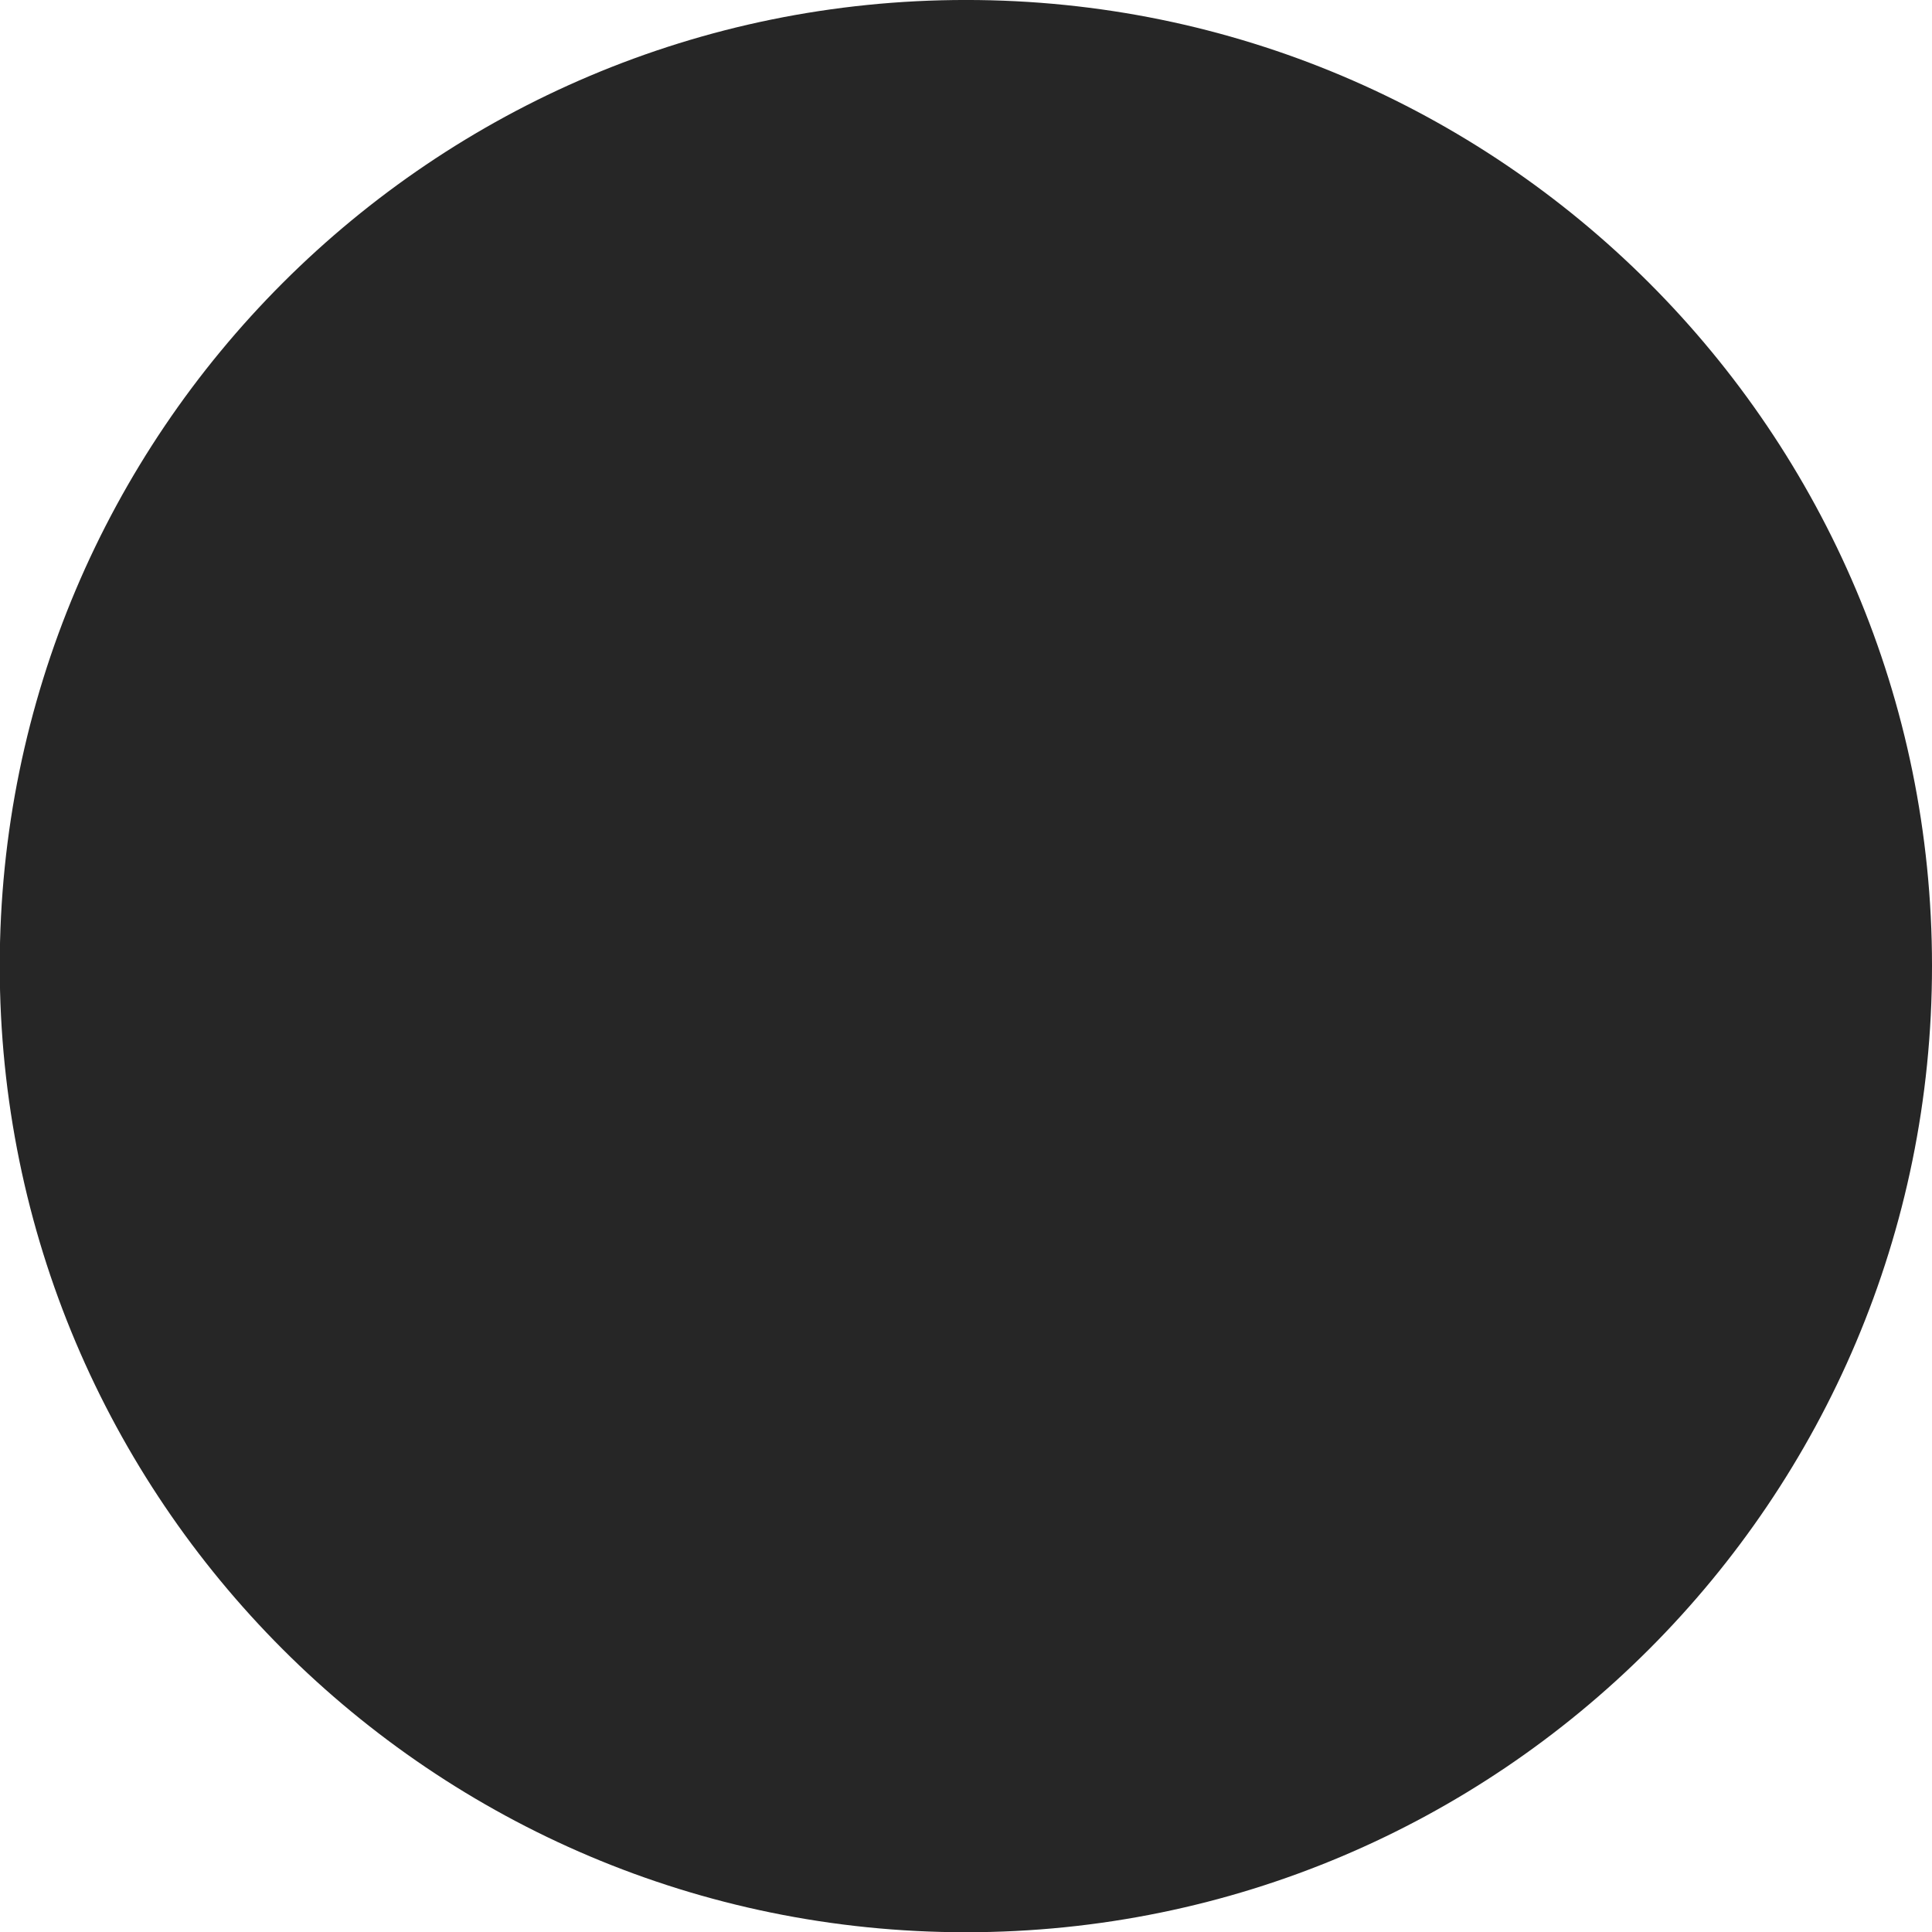
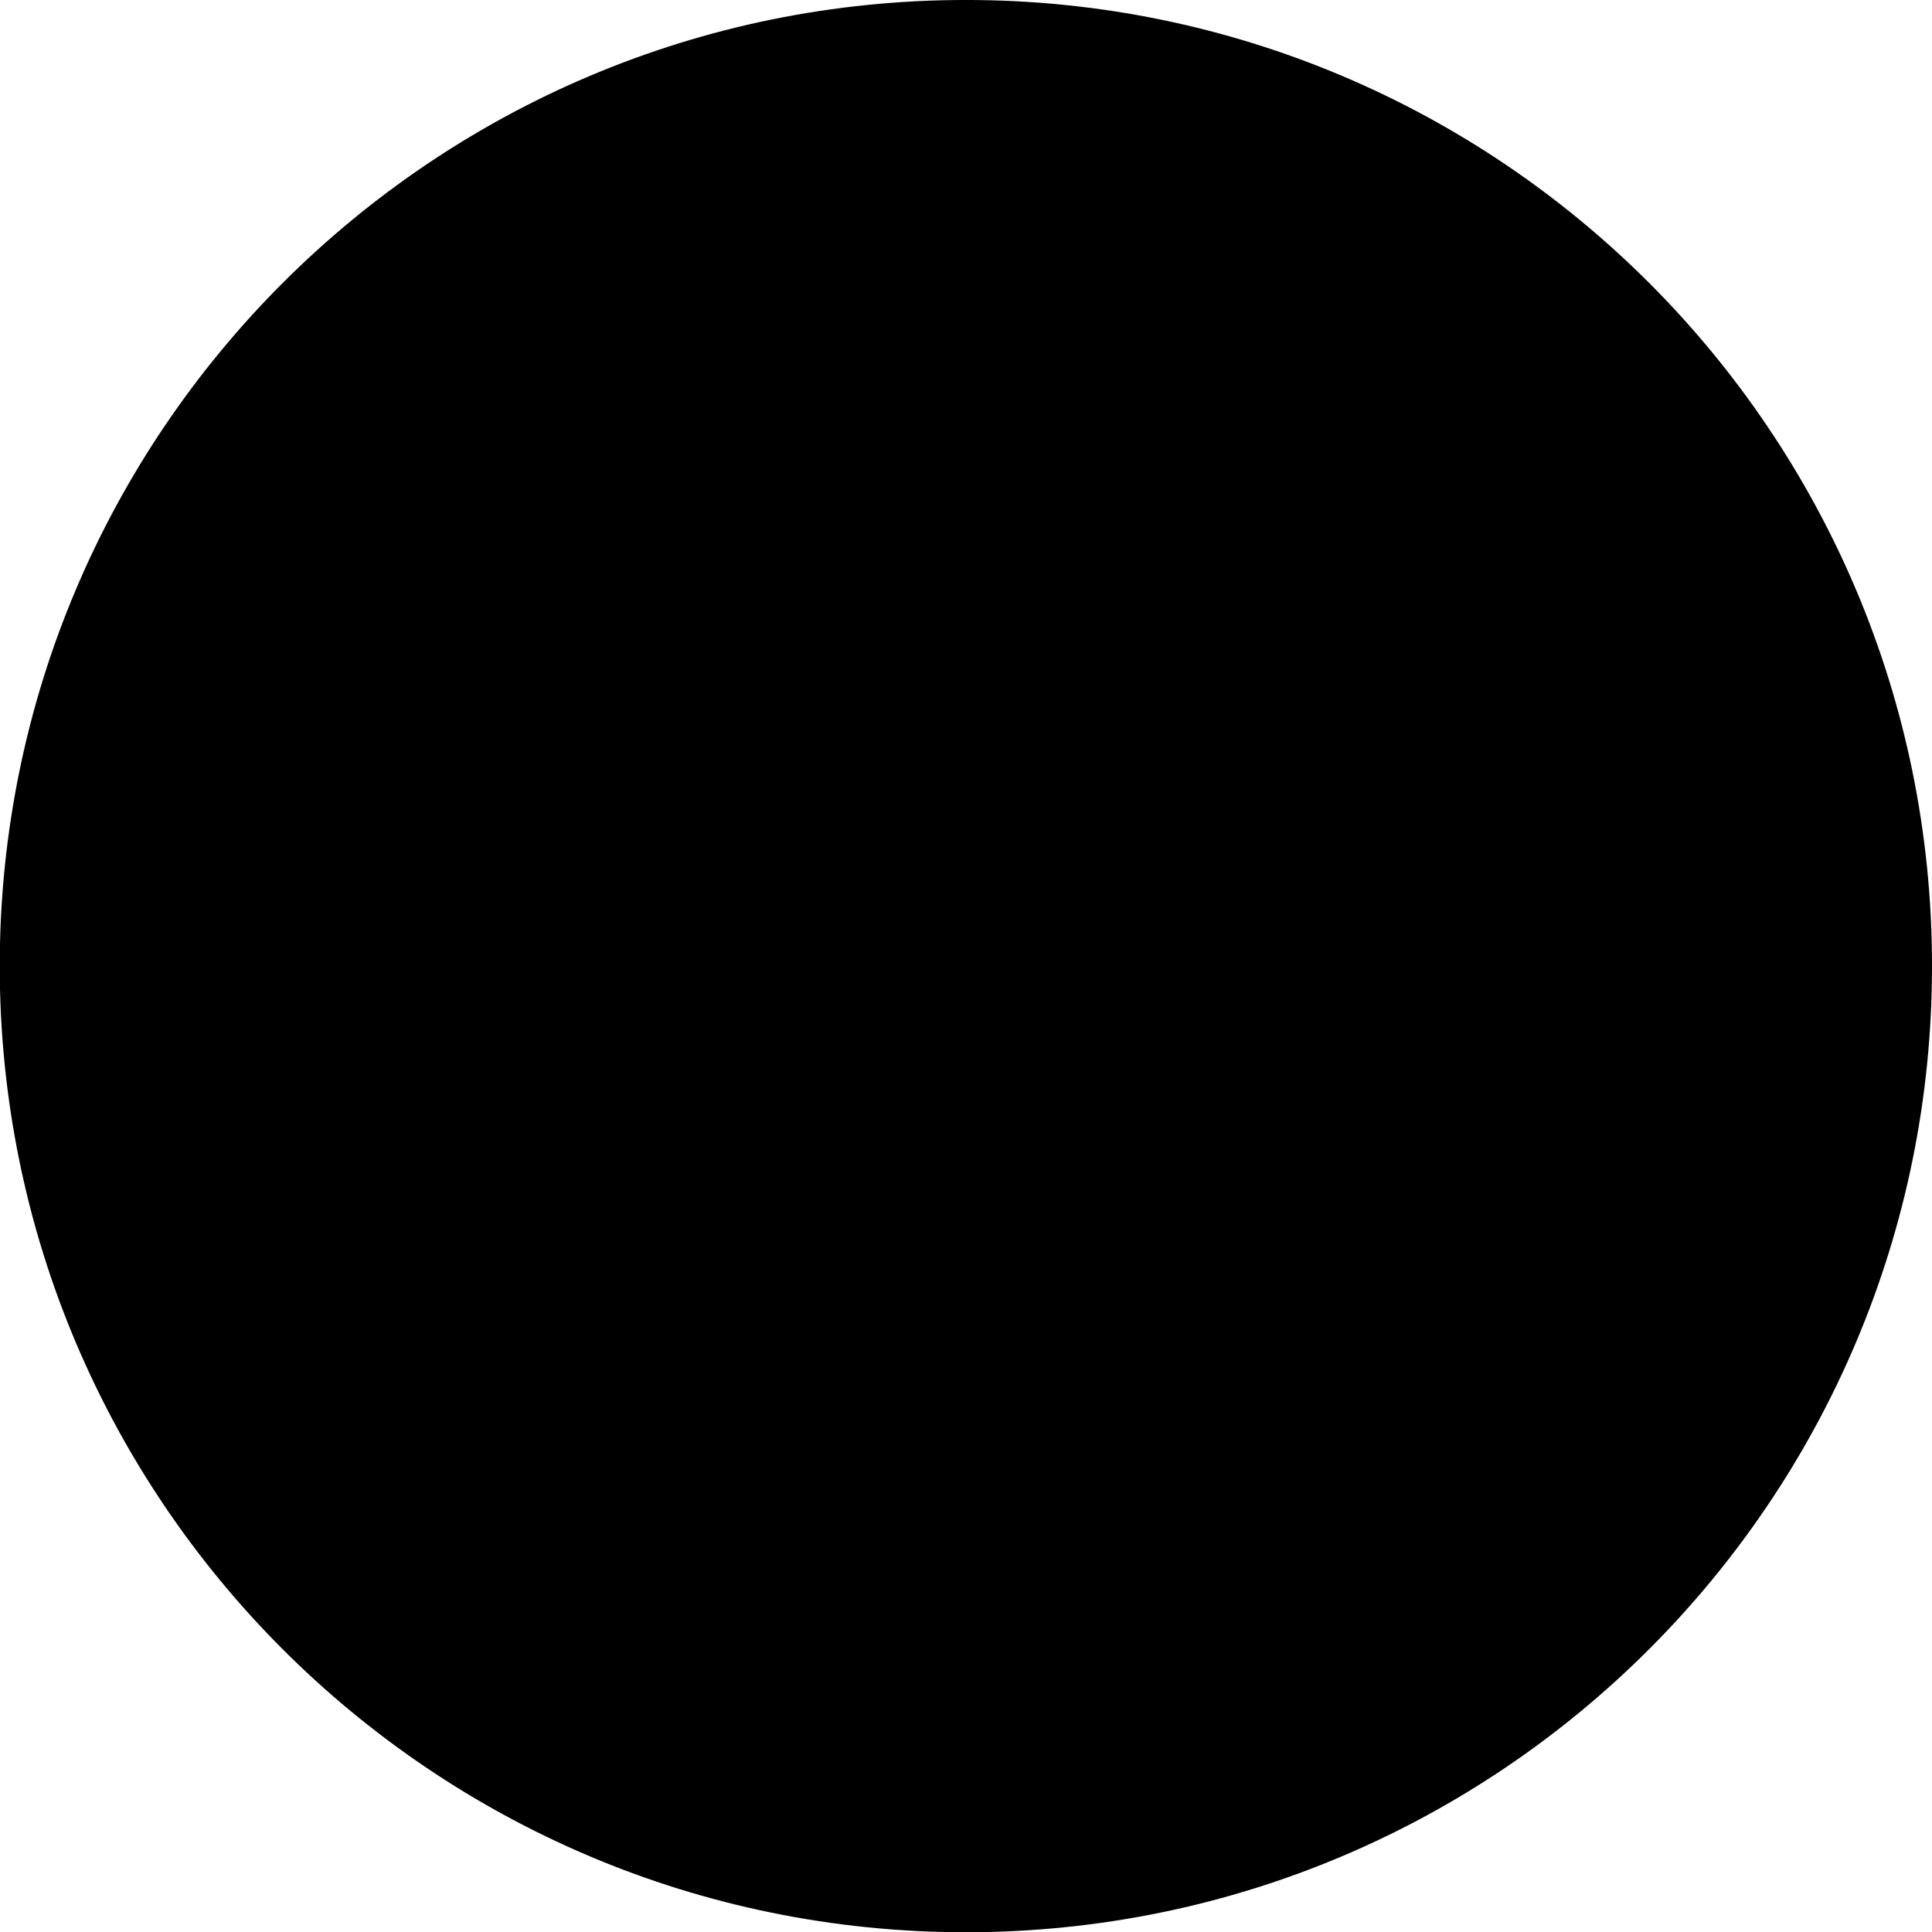
- <svg xmlns="http://www.w3.org/2000/svg" width="7.351" height="7.351" viewBox="0 0 7.351 7.351">
+ <svg xmlns="http://www.w3.org/2000/svg" width="7.351" height="7.351" viewBox="0 0 7.351 7.351" fill="inherit">
  <g id="Group_403" data-name="Group 403" transform="translate(-947.959 -2896.684)">
-     <path id="Path_250" data-name="Path 250" d="M275.685,934.663a3.676,3.676,0,1,0,3.675,3.675A3.675,3.675,0,0,0,275.685,934.663Z" transform="translate(675.95 1962.021)" fill="#262626" />
+     <path id="Path_250" data-name="Path 250" d="M275.685,934.663a3.676,3.676,0,1,0,3.675,3.675A3.675,3.675,0,0,0,275.685,934.663Z" transform="translate(675.95 1962.021)" fill="inherit" />
  </g>
</svg>
